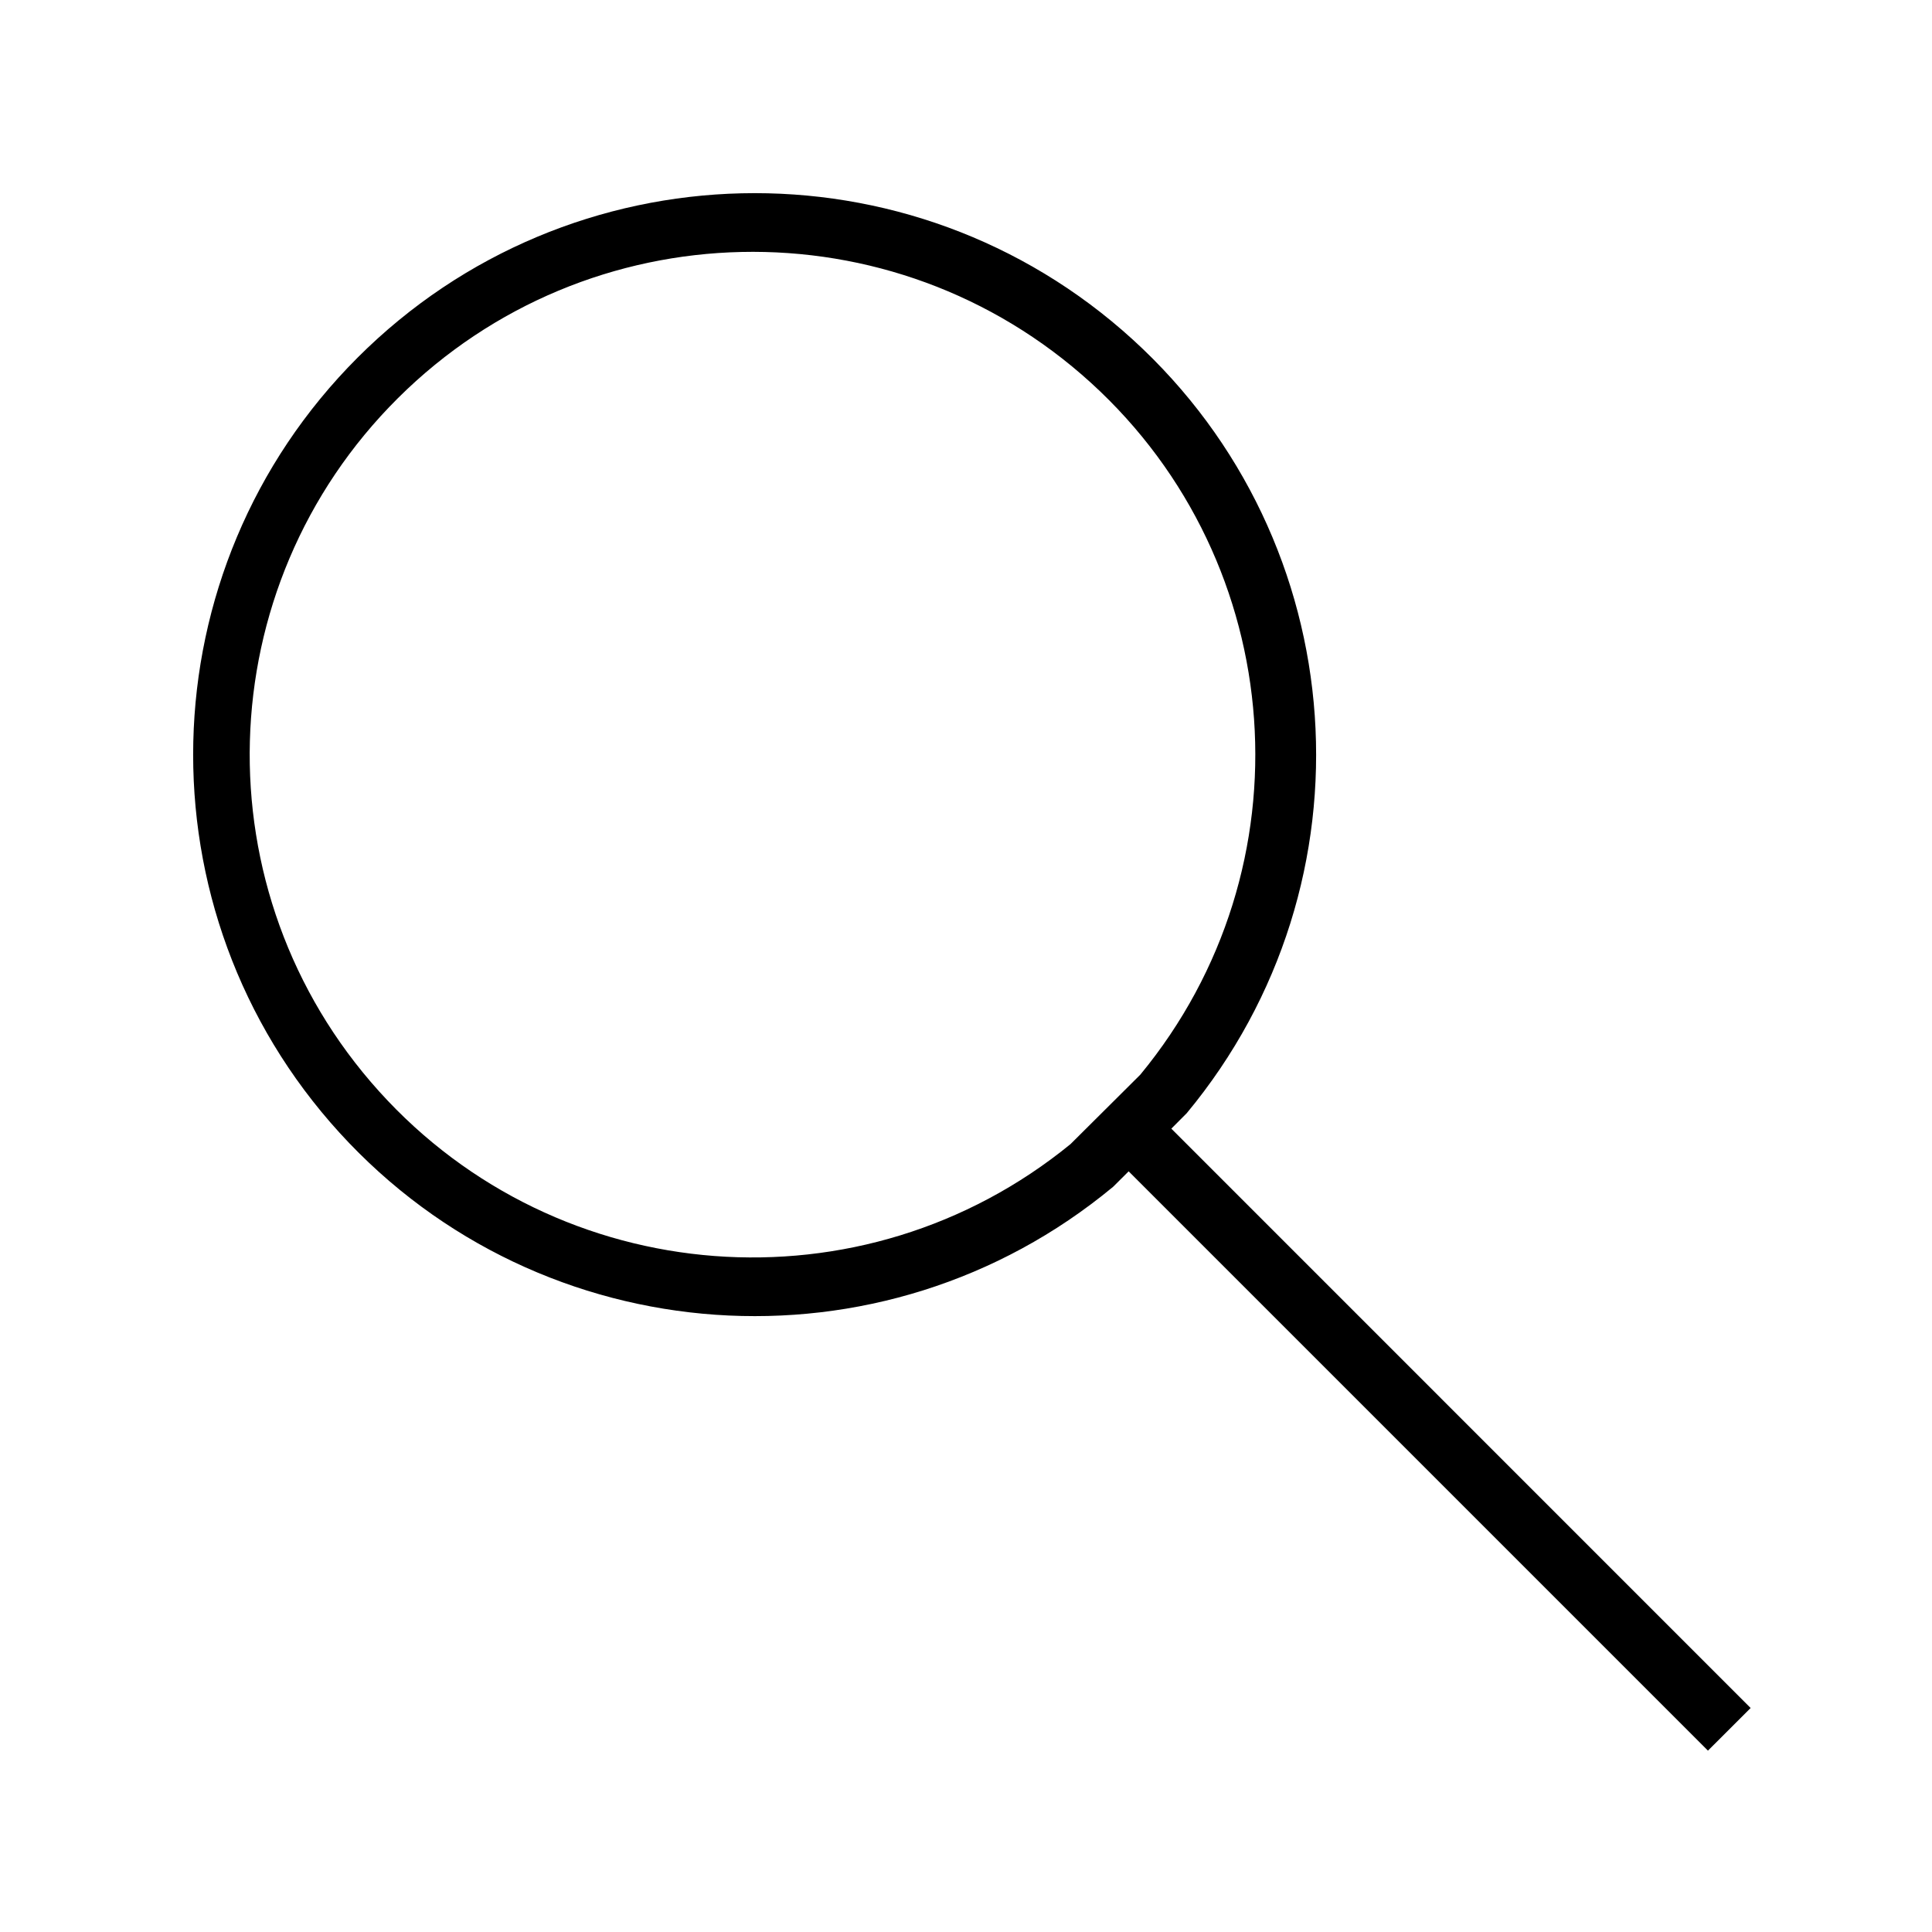
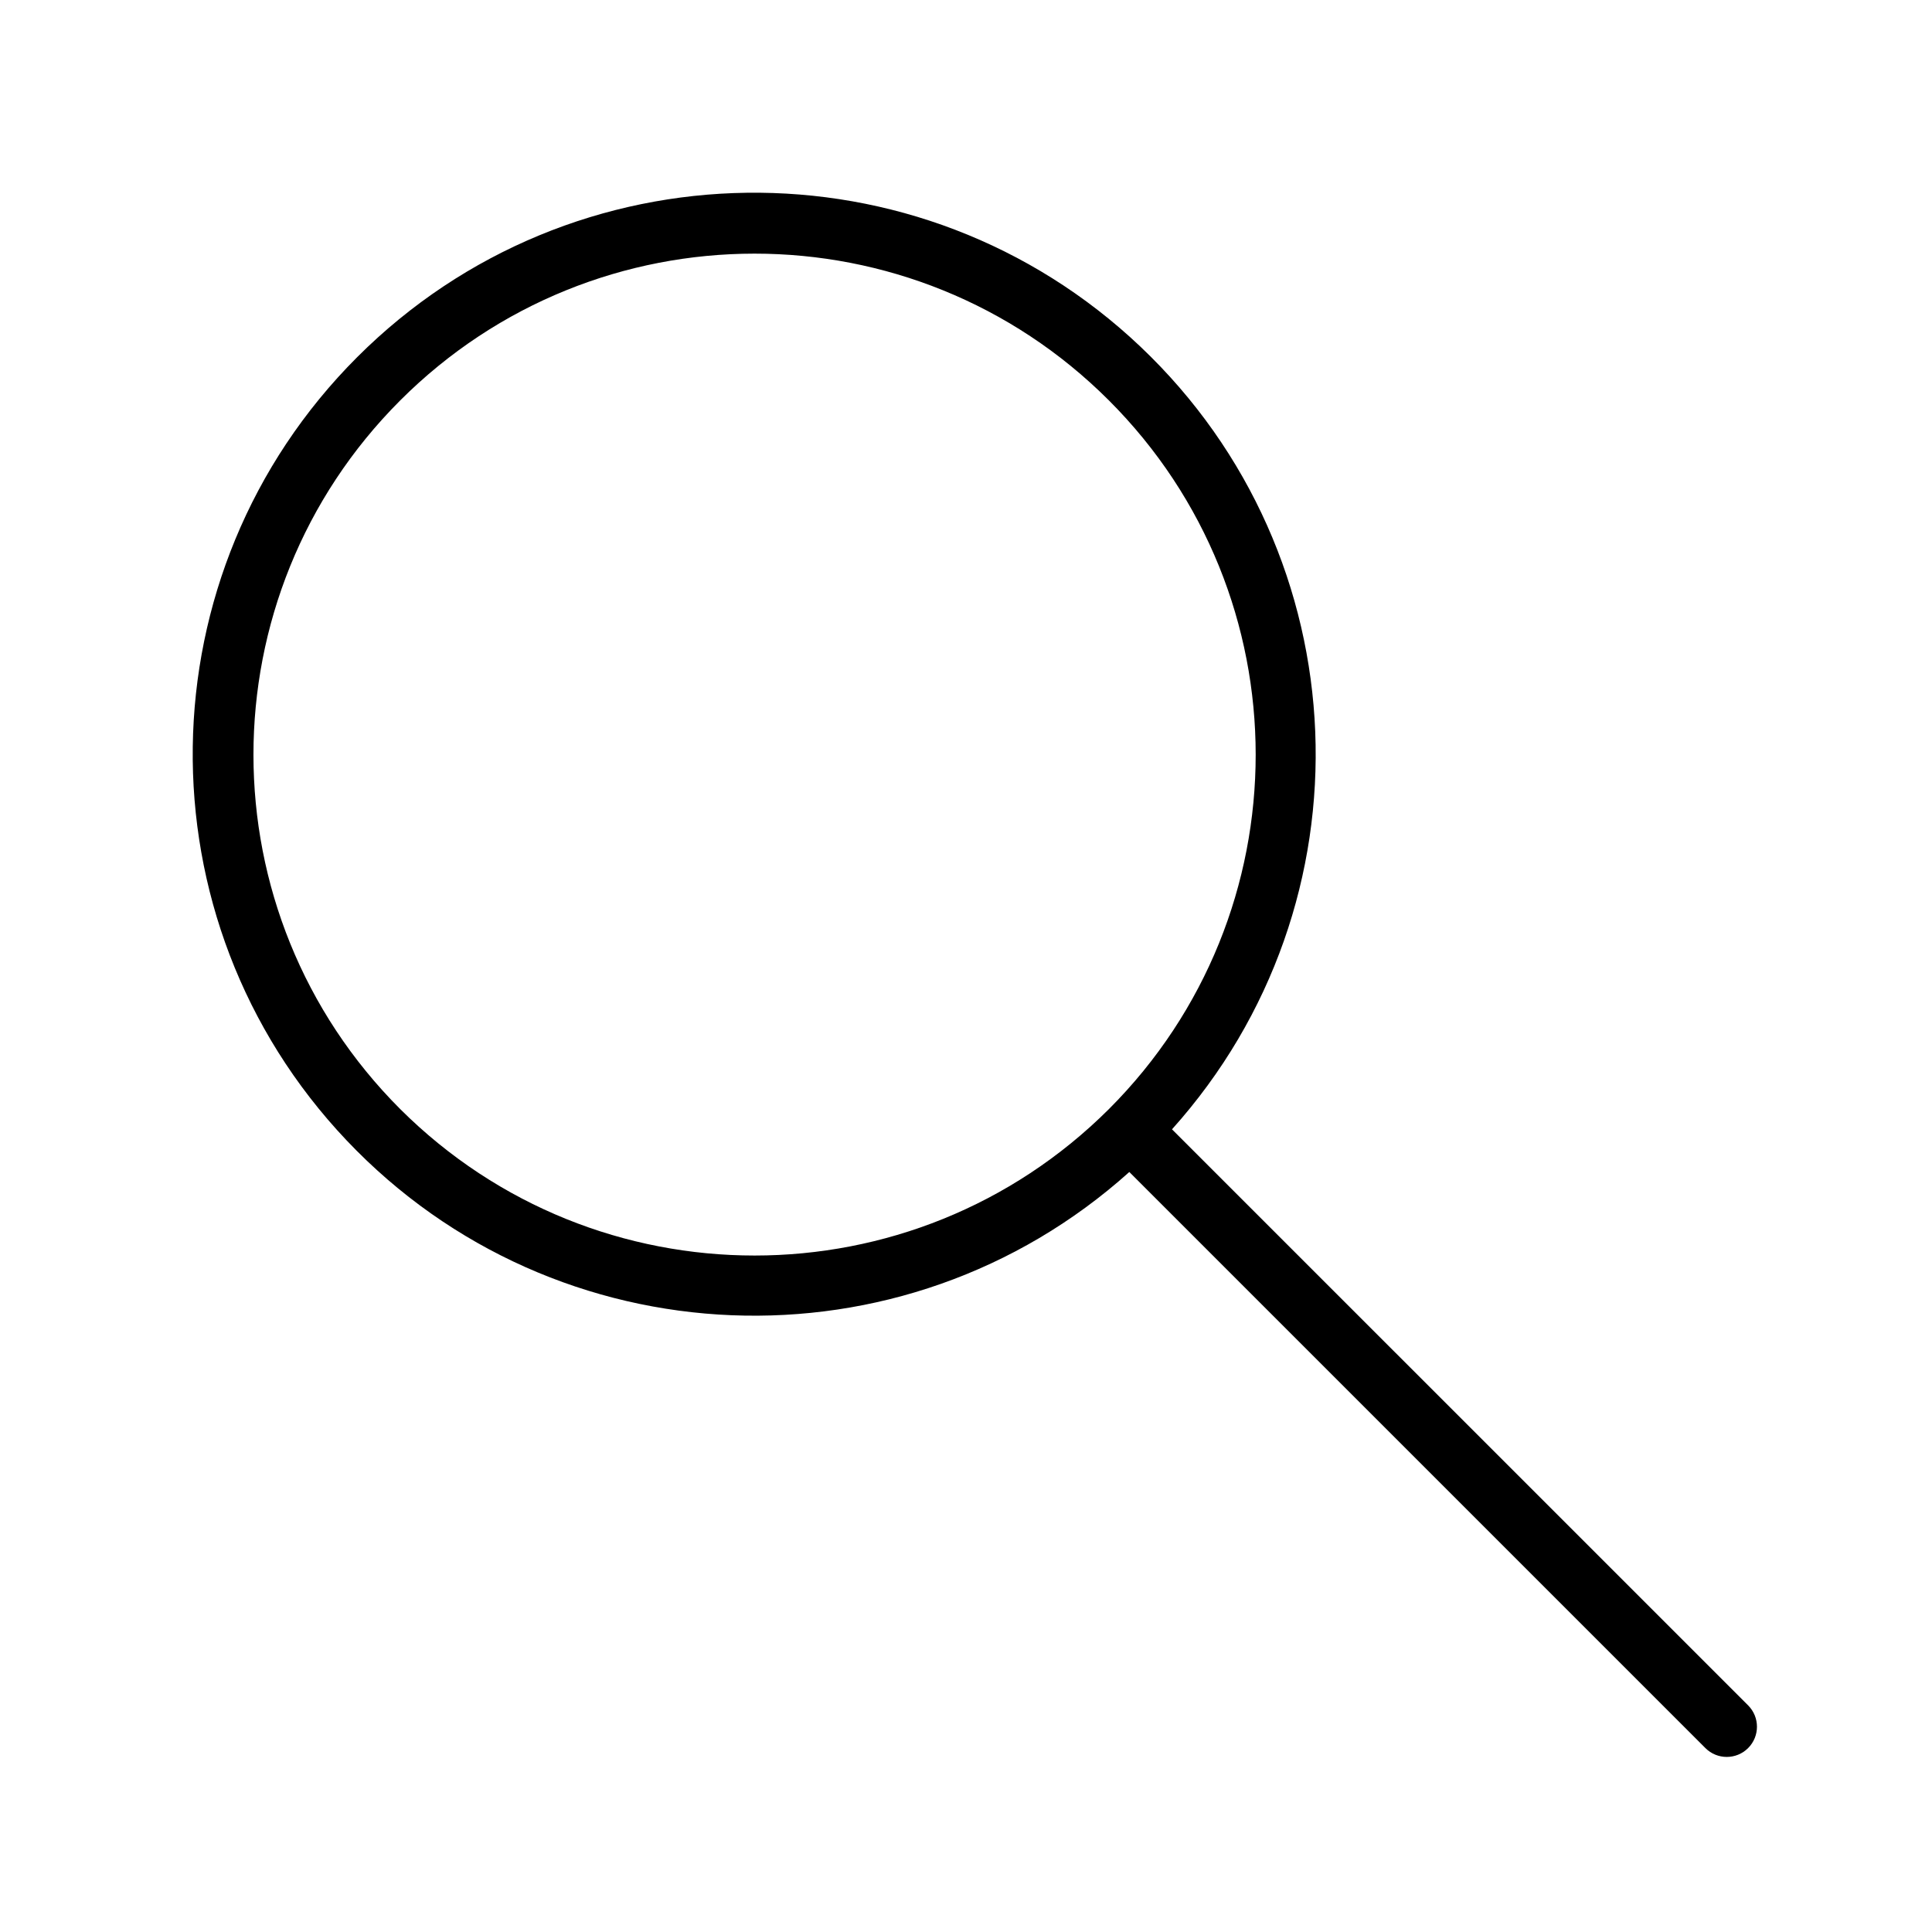
- <svg xmlns="http://www.w3.org/2000/svg" viewBox="0 0 32 32">
-   <path d="M28.996 28.29l-9.595-9.596.255-.256a9.3 9.3 0 1 0-1.218 1.218l.256-.255 9.595 9.595zm-11.265-9.34a8.328 8.328 0 1 1 1.156-1.15z" />
+ <svg xmlns="http://www.w3.org/2000/svg" id="icons" viewBox="0 0 32 32">
+   <path d="M28.954 28.246l-9.542-9.541a9.3 9.3 0 1 0-.707.707l9.542 9.542a.5.5 0 0 0 .707-.708zM6.63 18.371a8.3 8.3 0 1 1 11.738-.002 8.313 8.313 0 0 1-11.738.002z" />
  <path fill="none" d="M0 0h32v32H0z" />
</svg>
